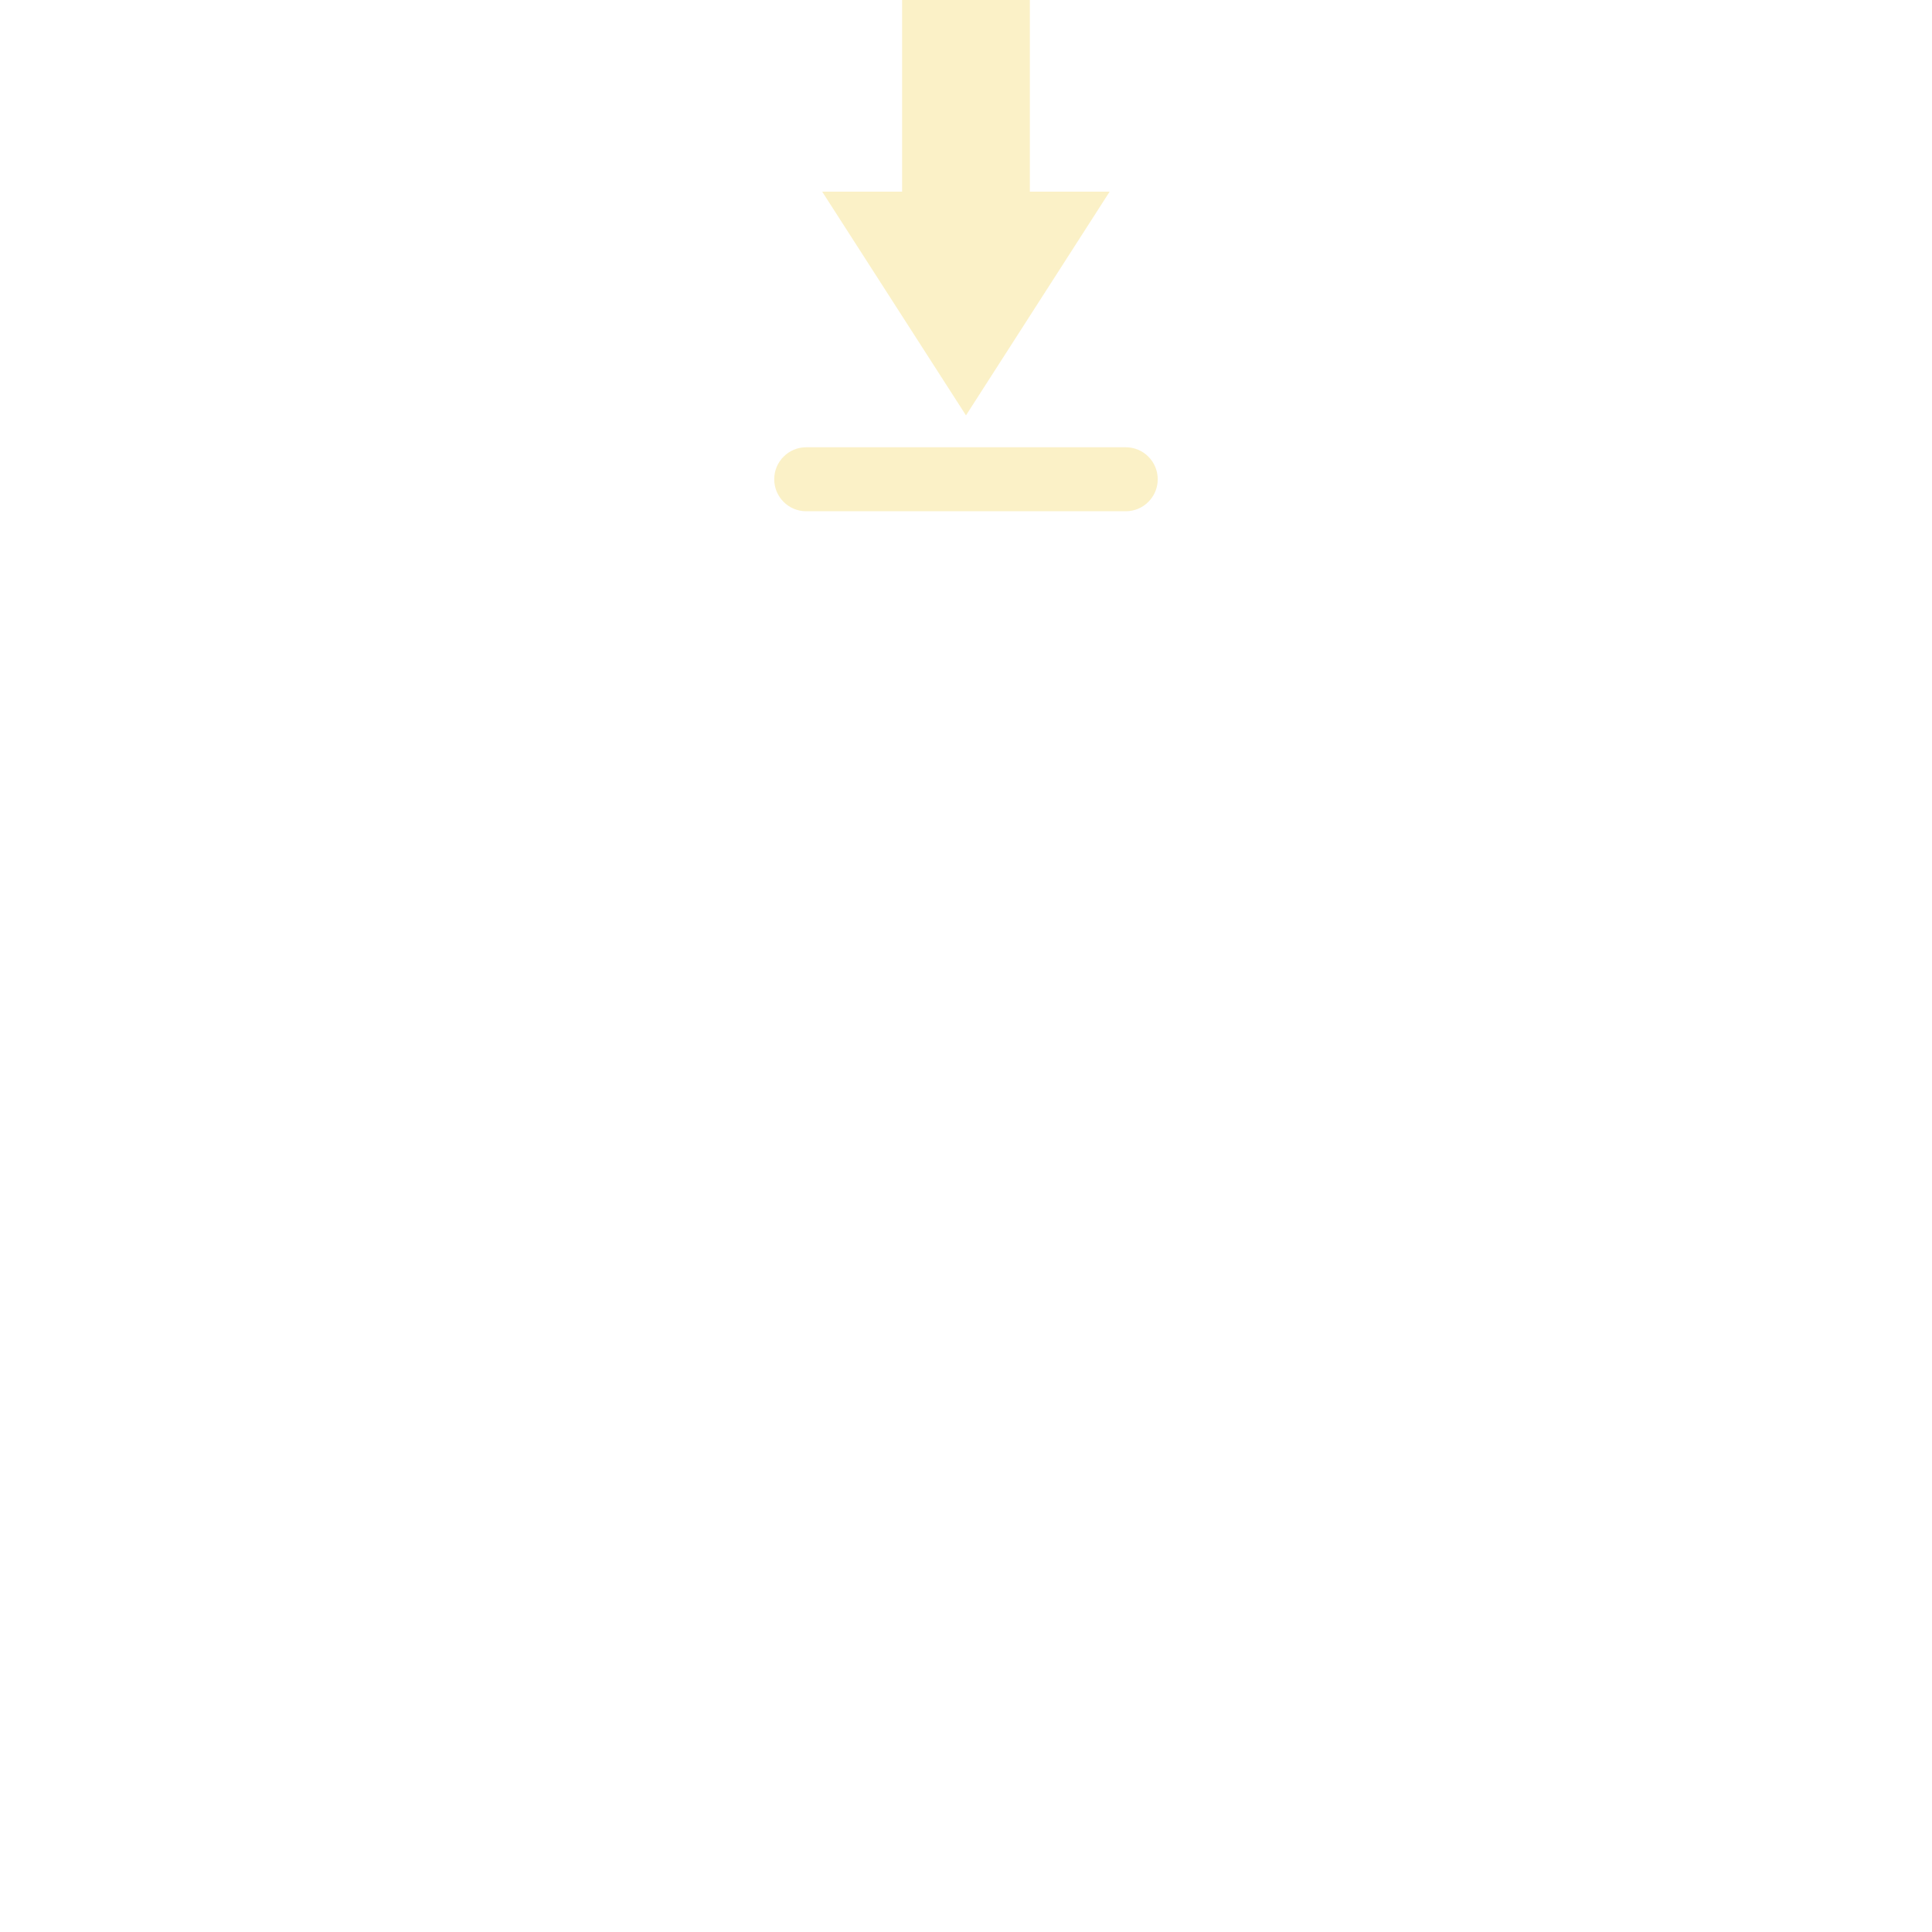
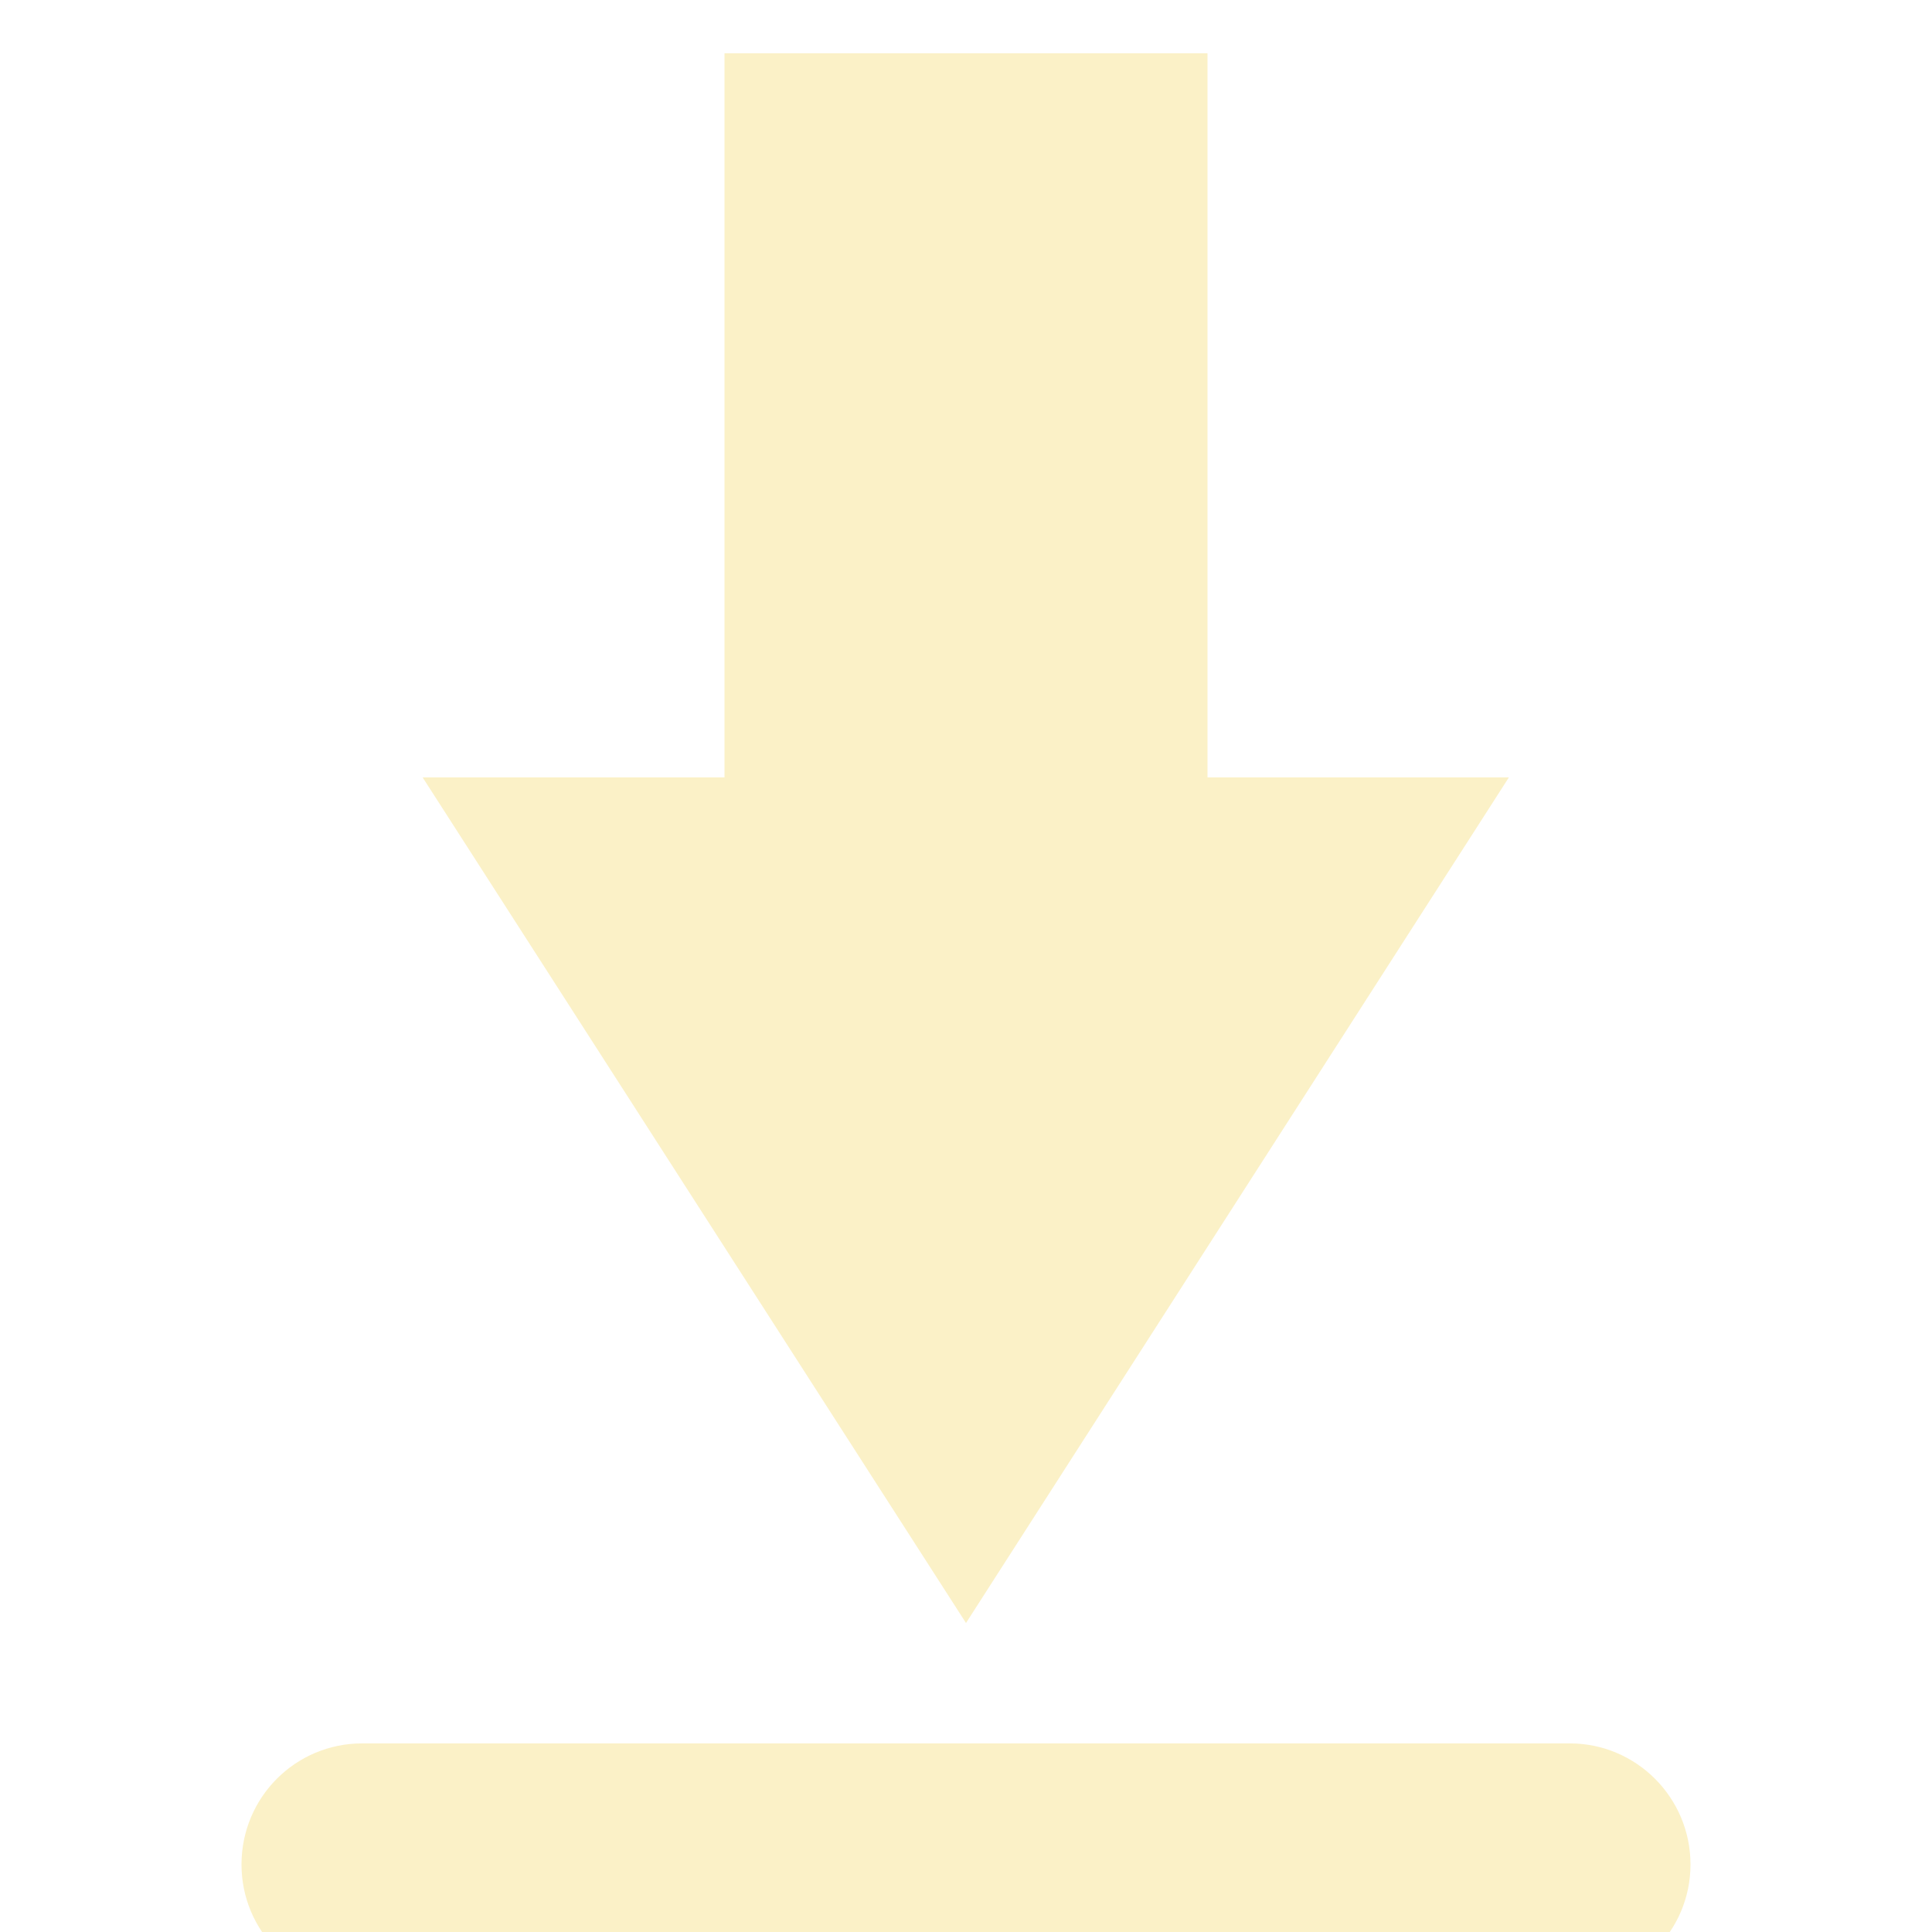
- <svg height="16">
-   <path d="M0 4.233h4.233V0H0z" fill="none" />
-   <path d="M2.646 0v1.587h.661L2.117 3.44.926 1.587h.662V0zM.794 3.704a.265.265 0 0 0 0 .53H3.44a.265.265 0 0 0 0-.53z" fill="#fbf1c7" />
+ <svg xmlns="http://www.w3.org/2000/svg" width="16" height="16" viewBox="0 0 16 16">
+   <path fill-rule="nonzero" fill="rgb(98.431%, 94.51%, 78.039%)" fill-opacity="1" d="M 10 0.441 L 10 6.438 L 12.496 6.438 L 8 13.441 L 3.5 6.438 L 6 6.438 L 6 0.441 Z M 3 14.438 C 2.445 14.438 2 14.887 2 15.441 C 2 15.992 2.445 16.441 3 16.441 L 13 16.441 C 13.551 16.441 14 15.992 14 15.441 C 14 14.887 13.551 14.438 13 14.438 Z M 3 14.438 " />
</svg>
